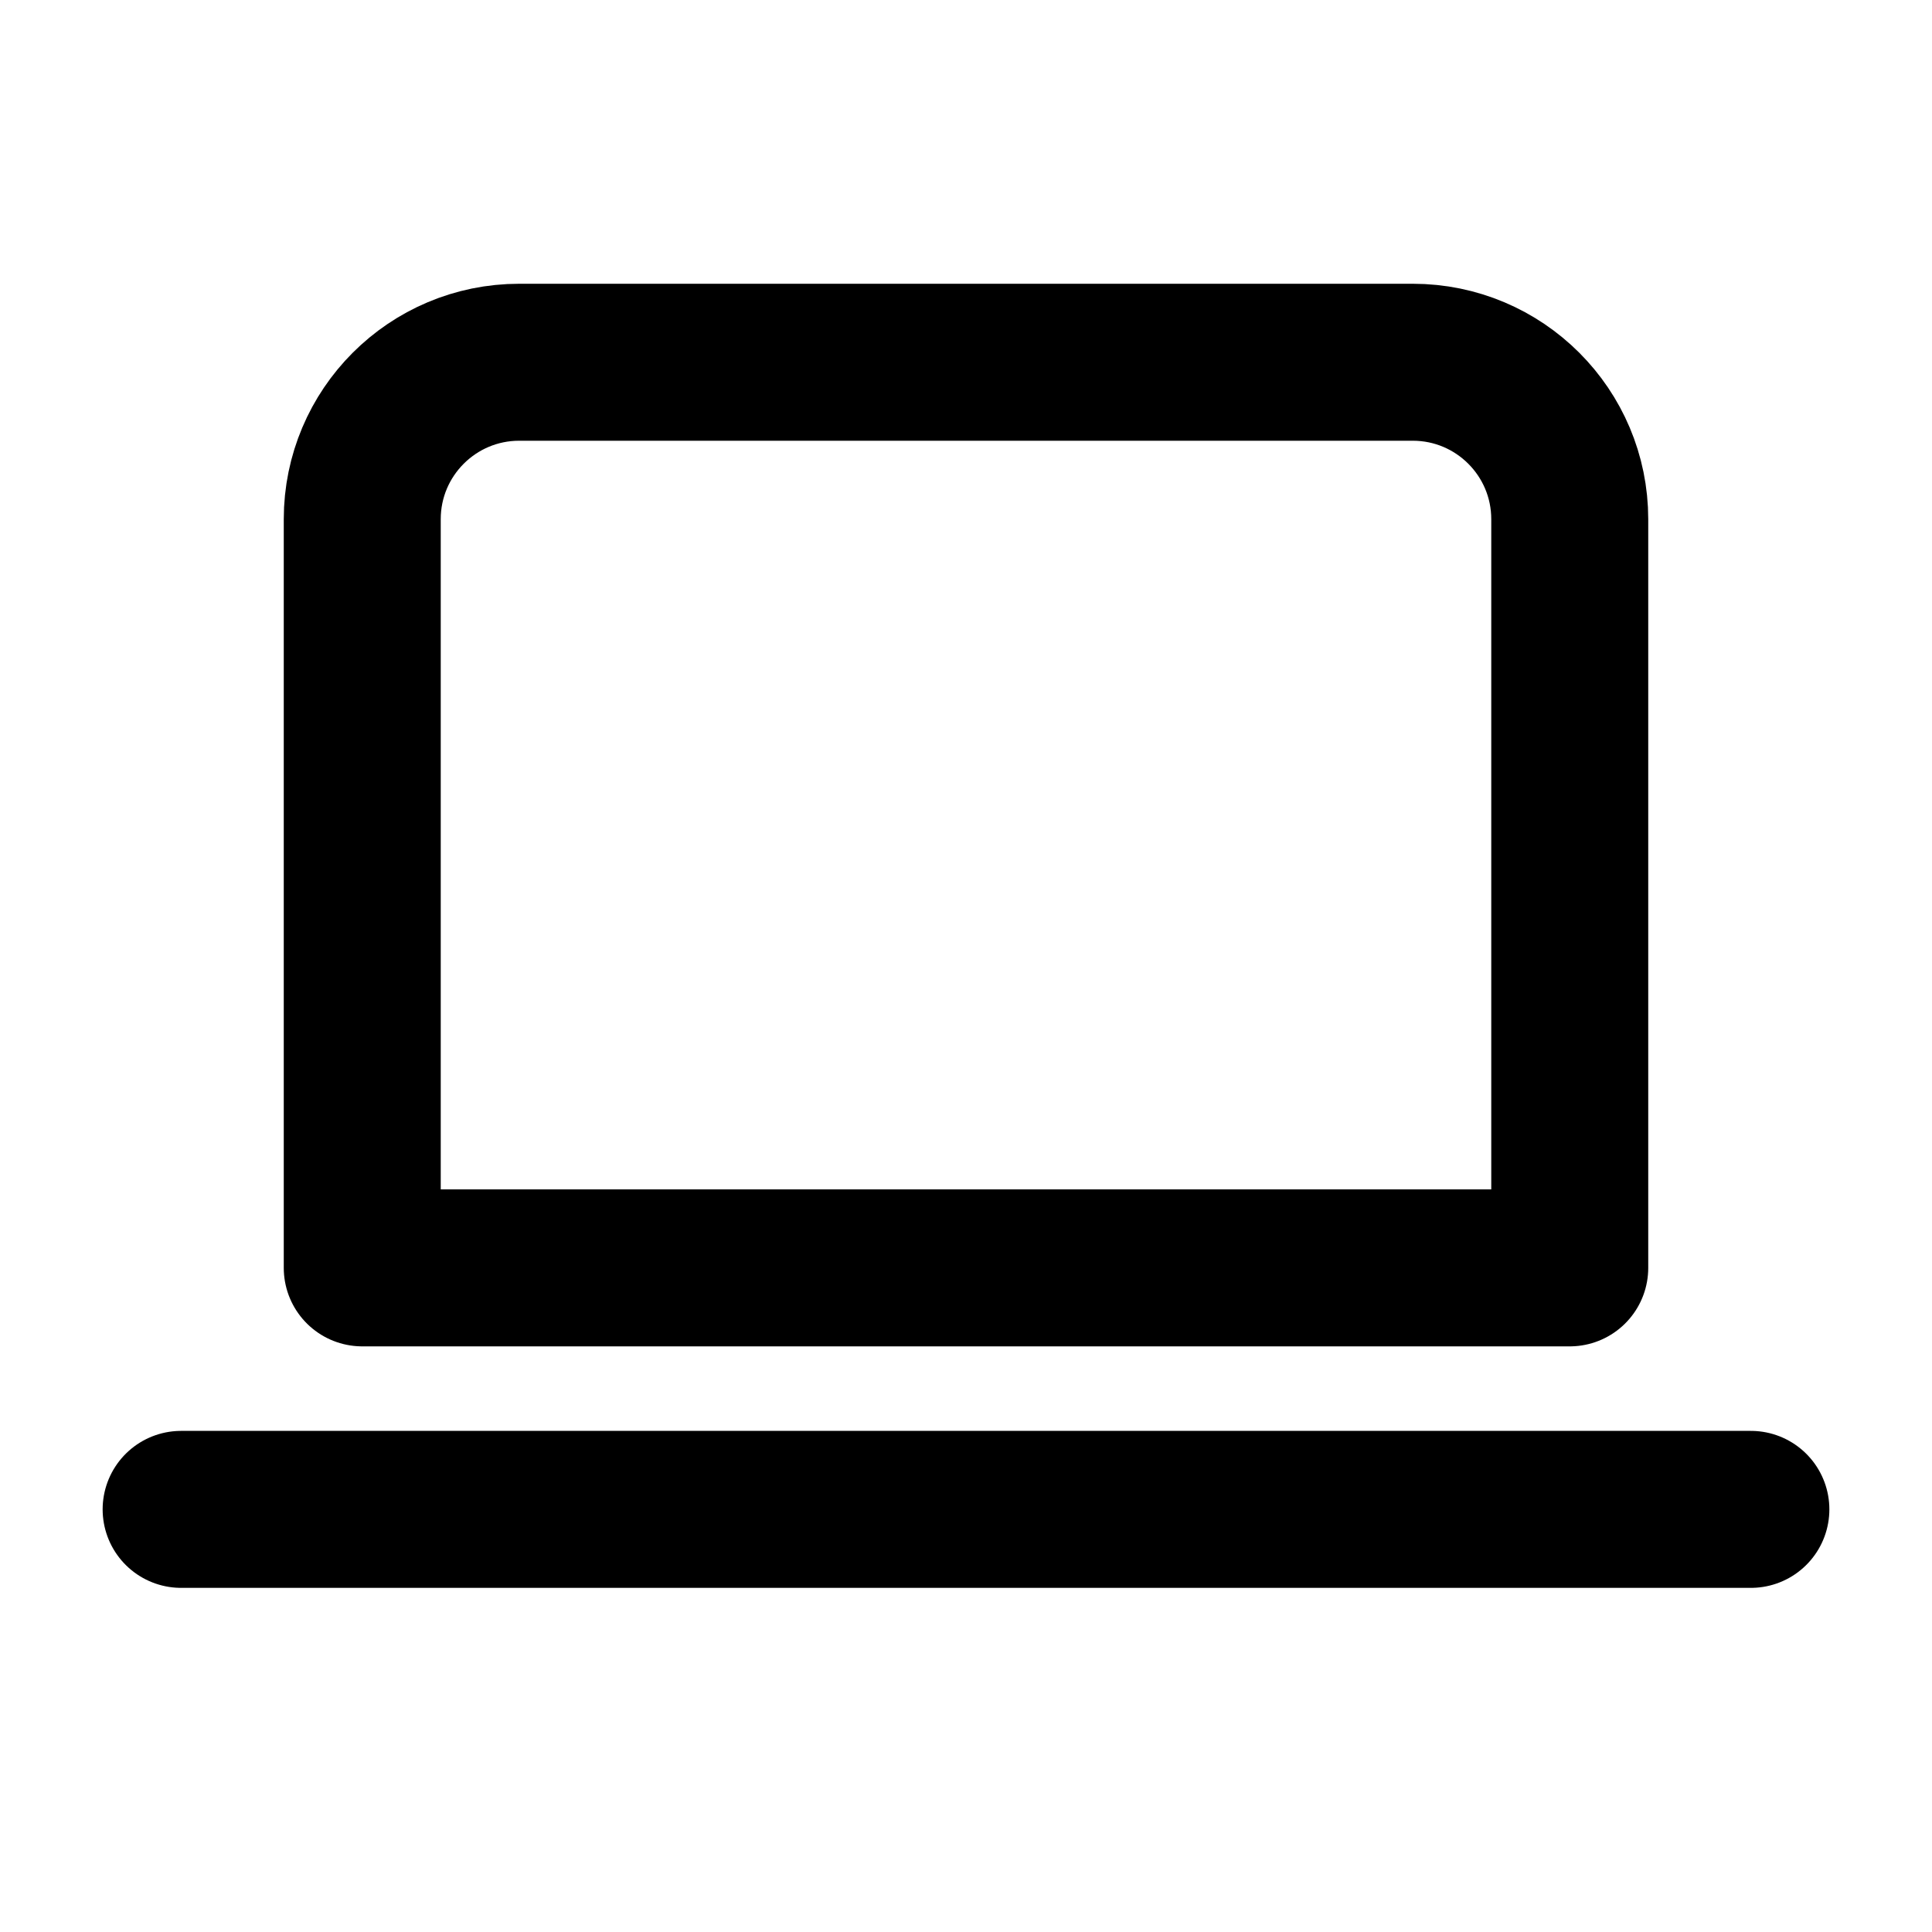
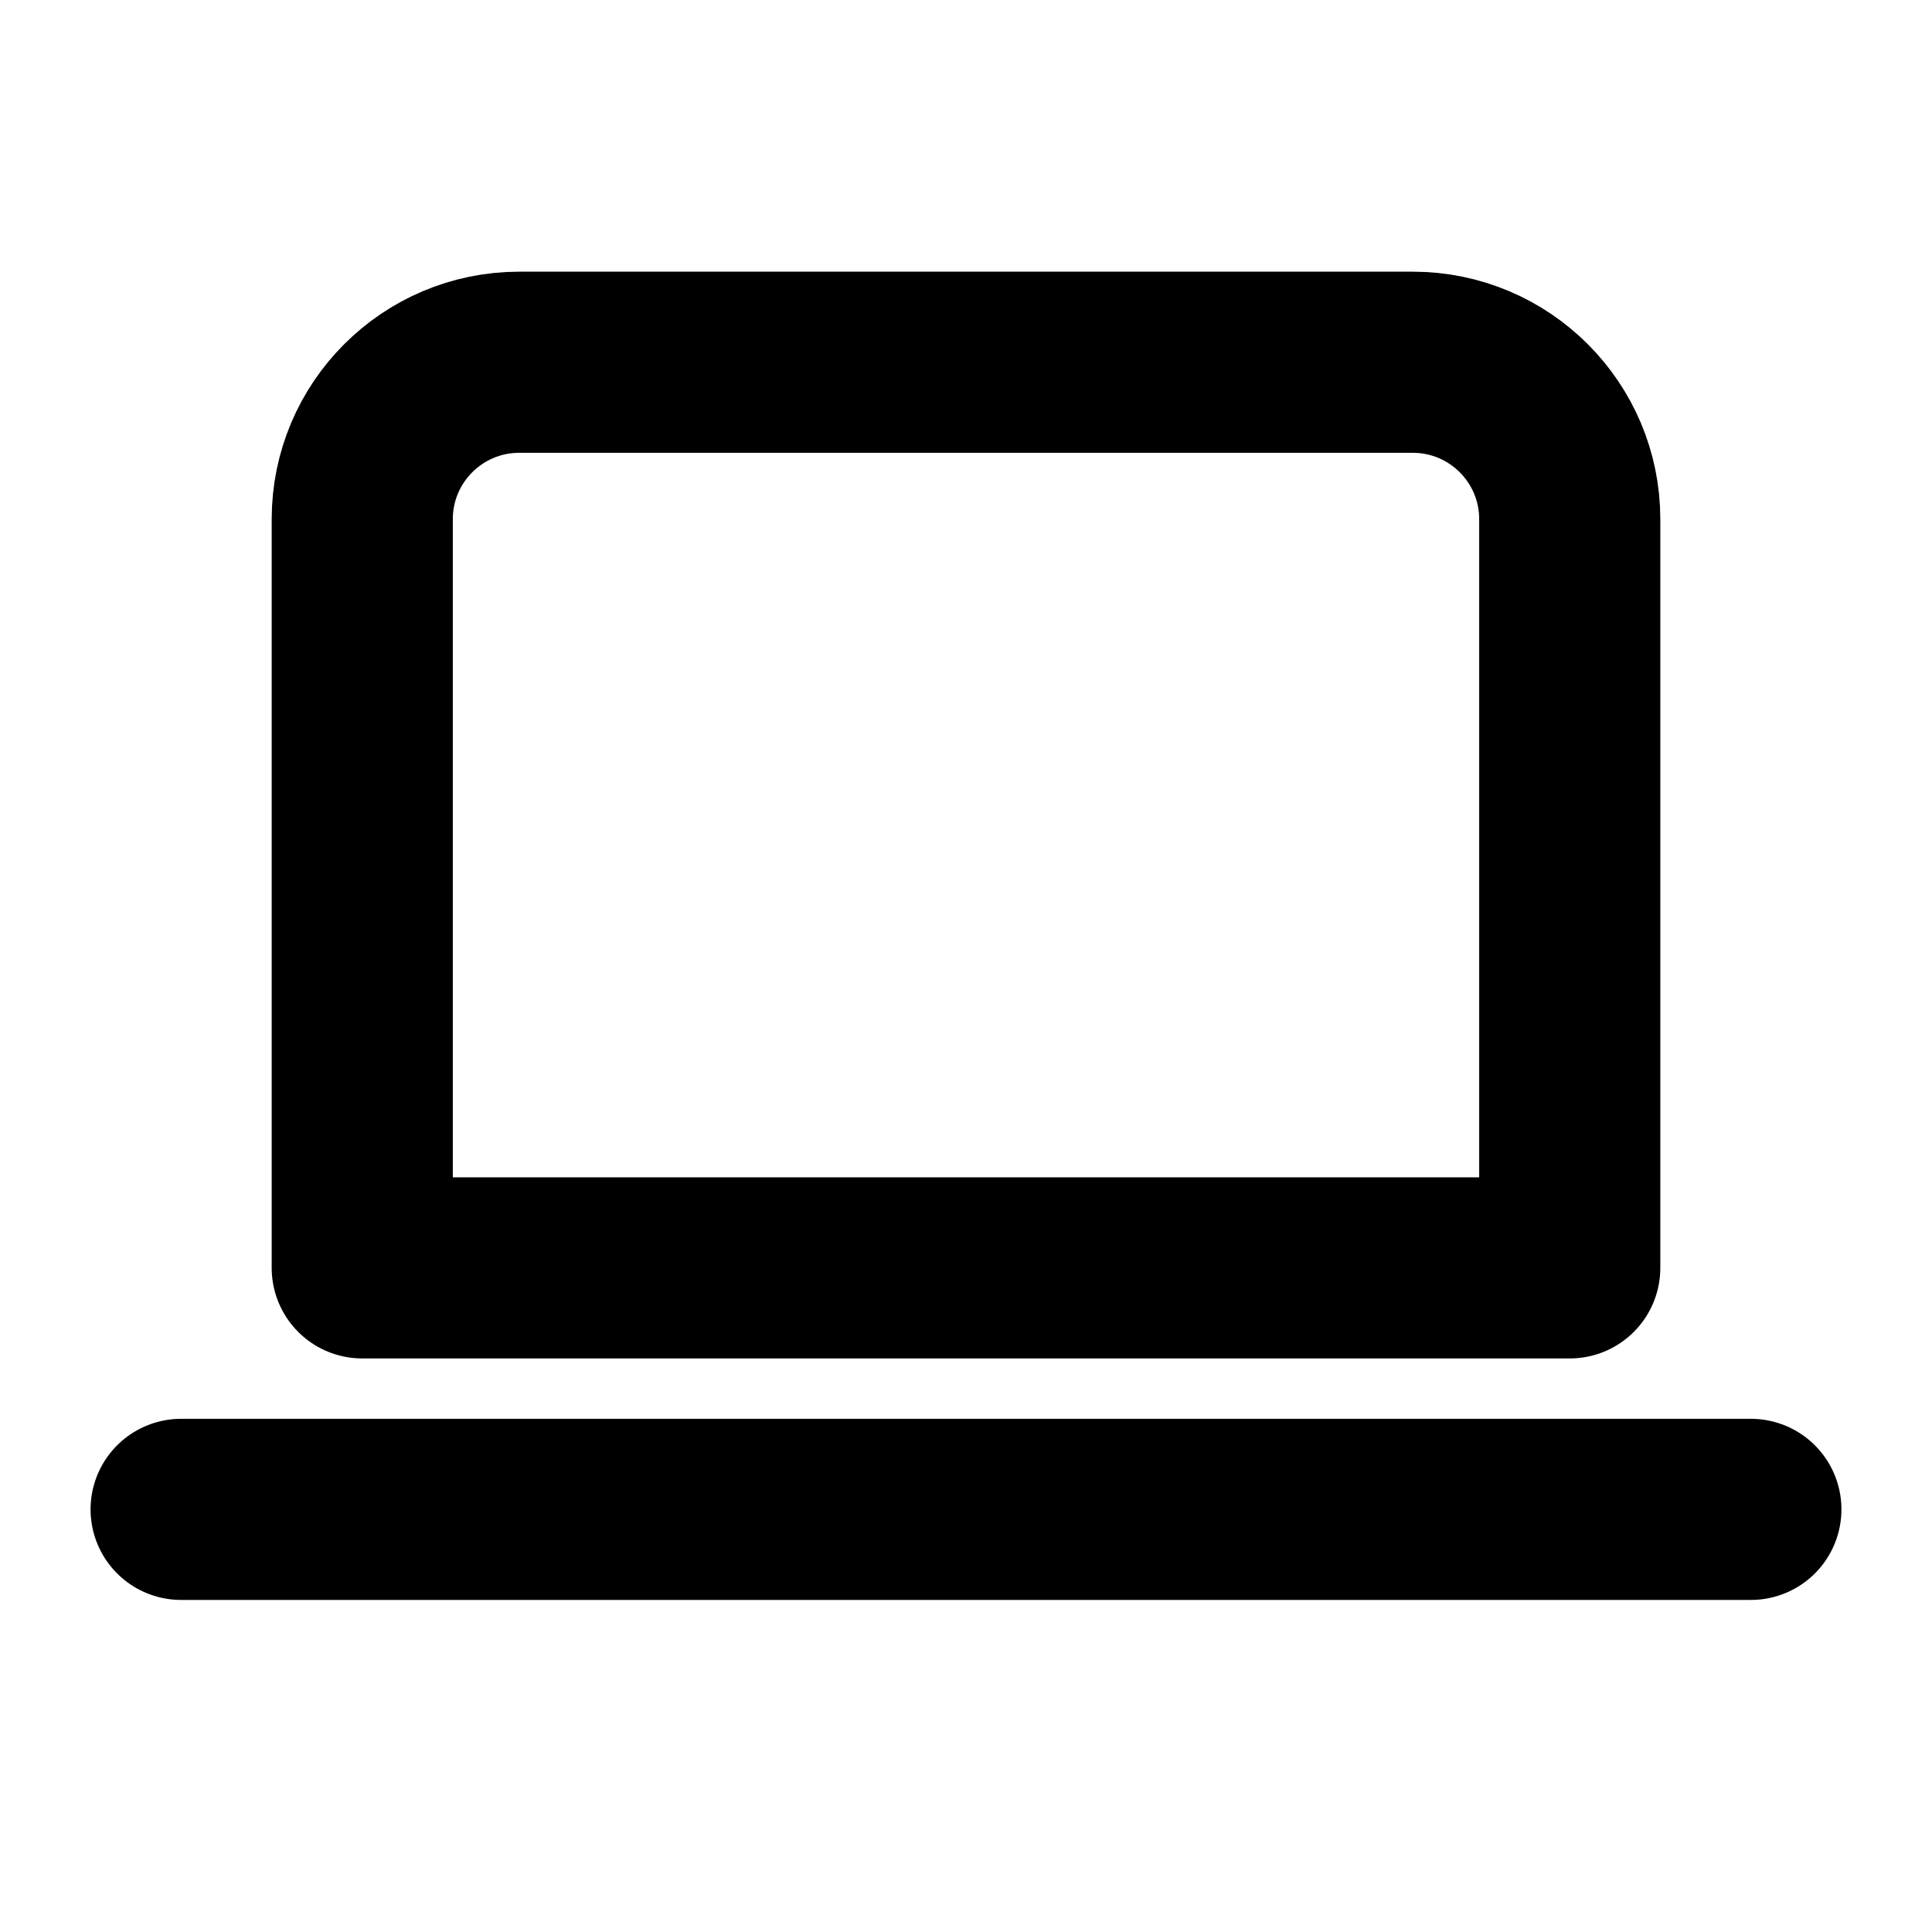
- <svg xmlns="http://www.w3.org/2000/svg" width="16" height="16" viewBox="0 0 16 16" fill="none" stroke="currentColor" stroke-width="1.3" stroke-linecap="round" stroke-linejoin="round">
-   <path d="M3 4.3a1.3 1.3 0 0 1 1.3-1.3h7.4A1.3 1.3 0 0 1 13 4.3v6.2H3zM1.5 12.5h13" />
+ <svg xmlns="http://www.w3.org/2000/svg" width="24" height="24" viewBox="0 0 24 24" fill="none" stroke="currentColor" stroke-width="2.25" stroke-linecap="round" stroke-linejoin="round">
+   <path d="M4.5 6.45a1.95 1.95 0 0 1 1.95-1.95h11.1a1.95 1.95 0 0 1 1.95 1.95v9.3h-15zM2.25 18.75h19.5" />
</svg>
